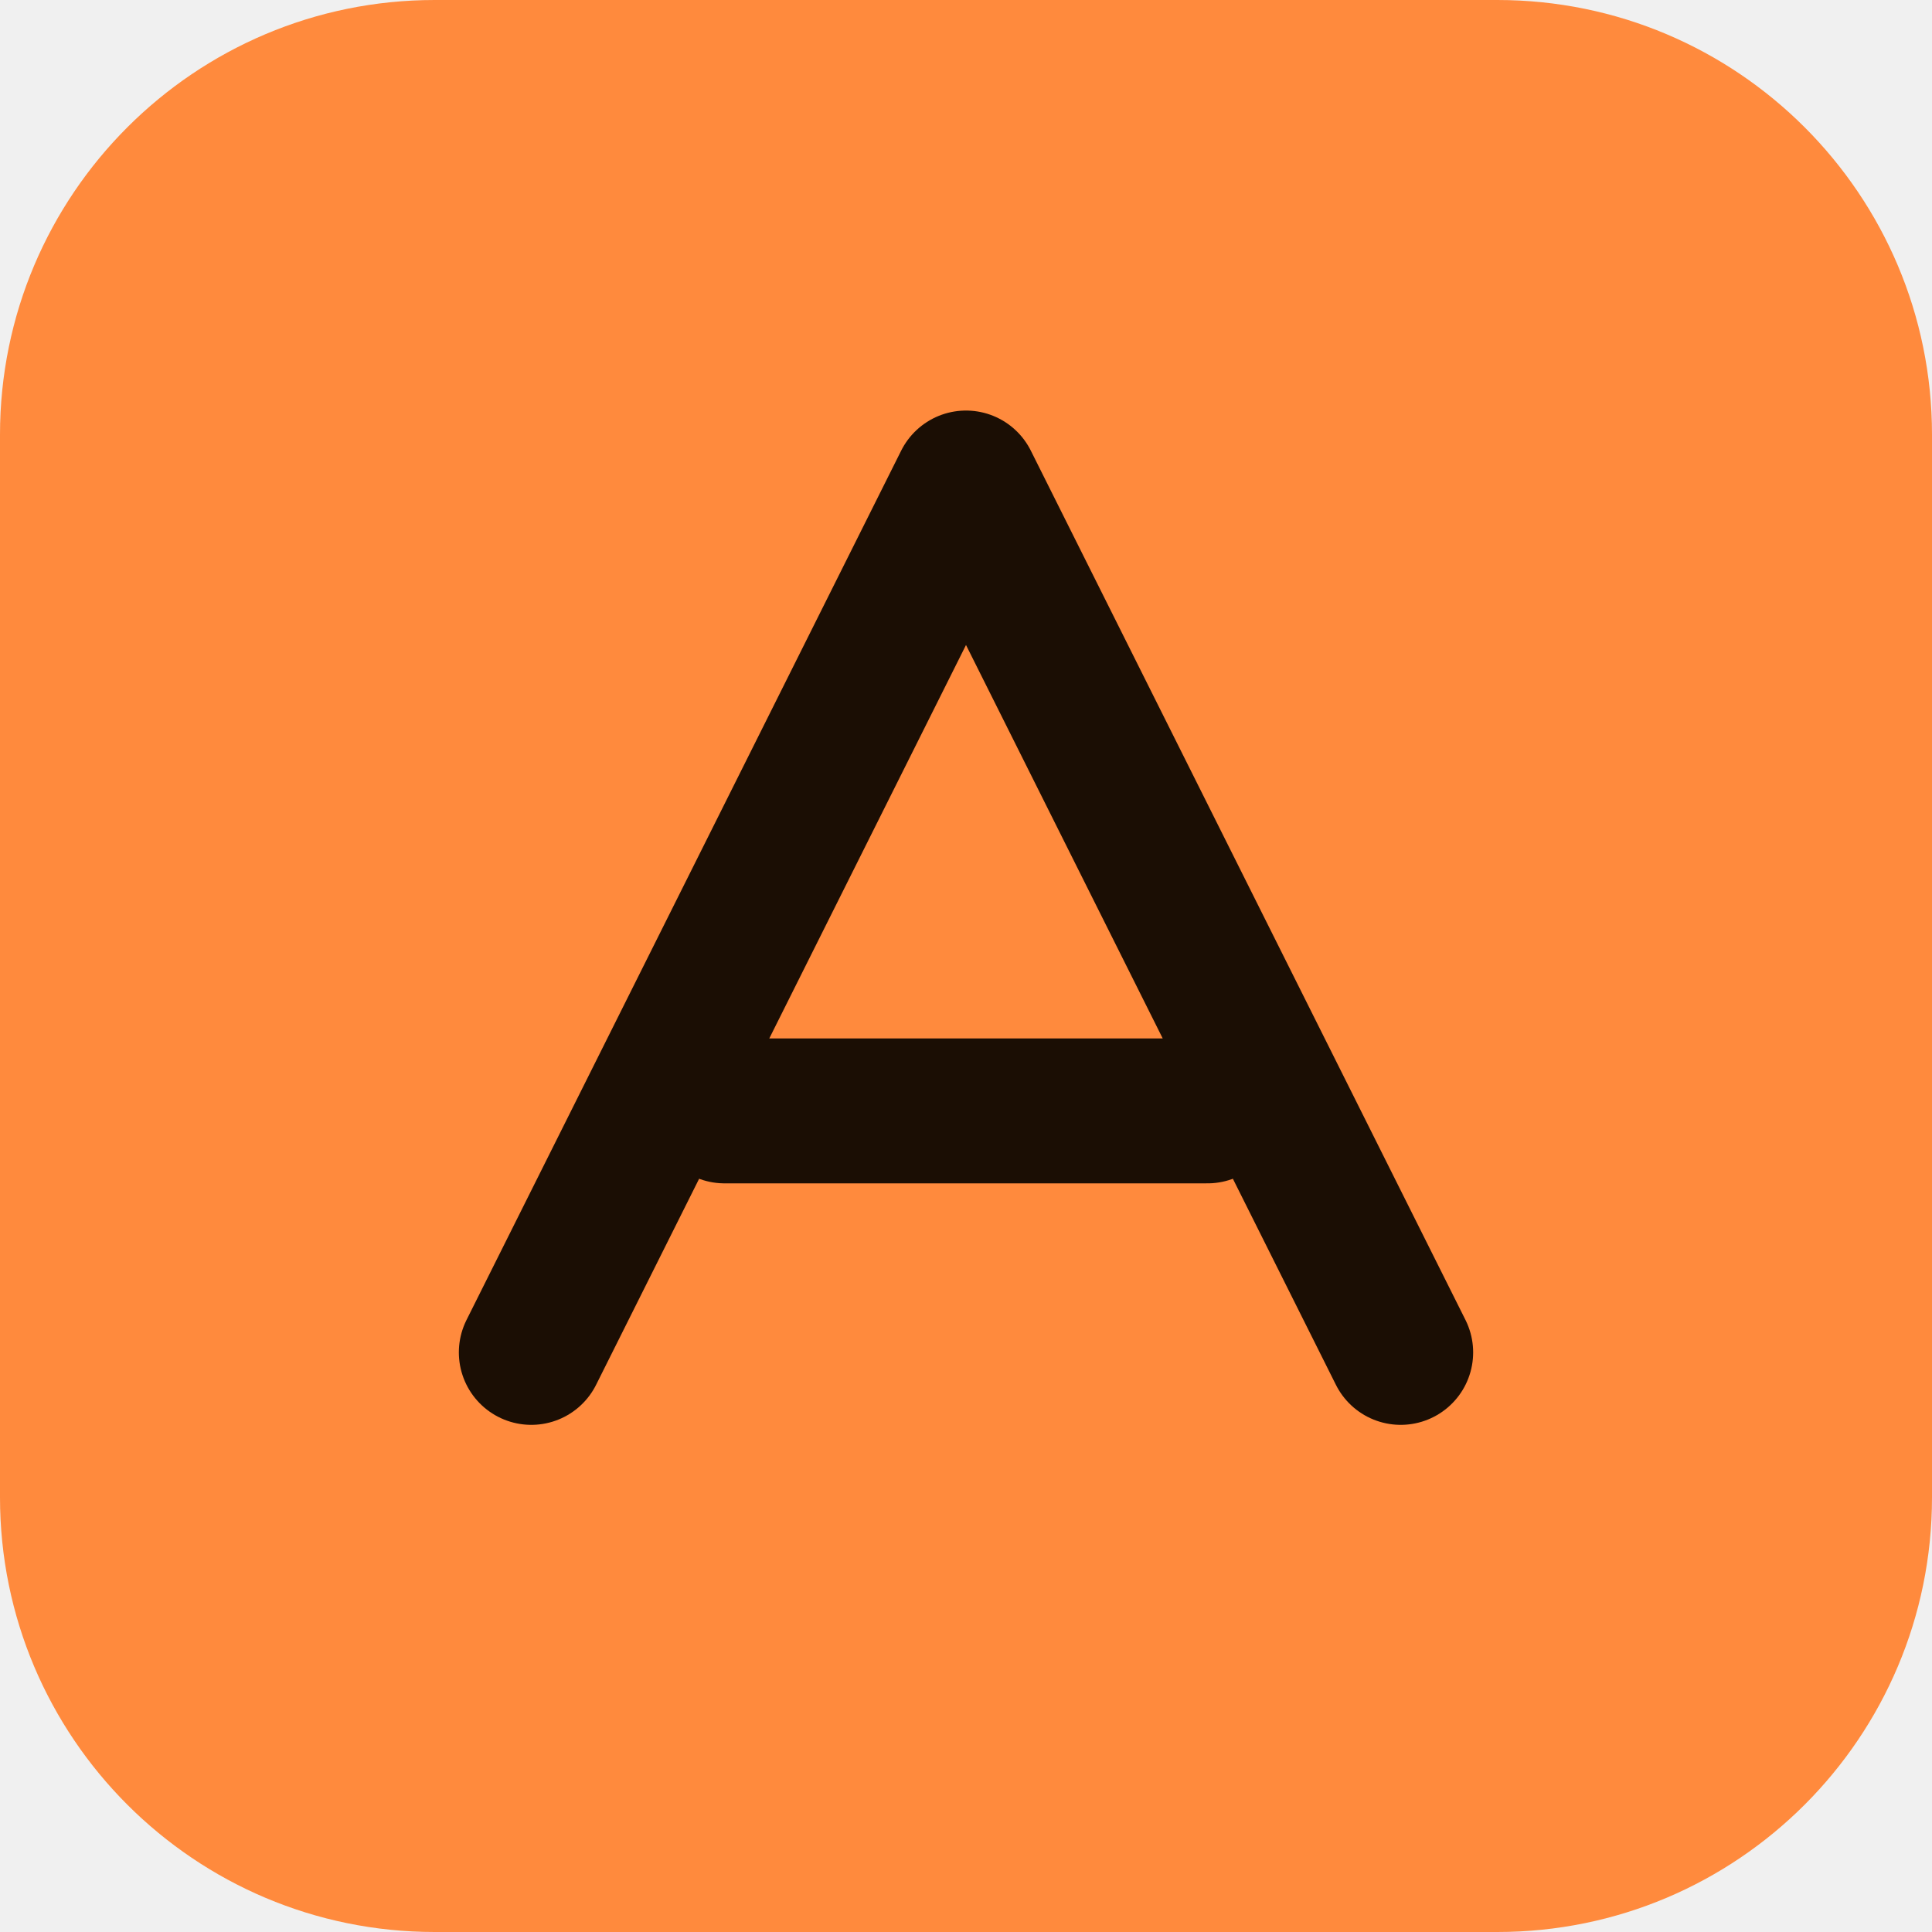
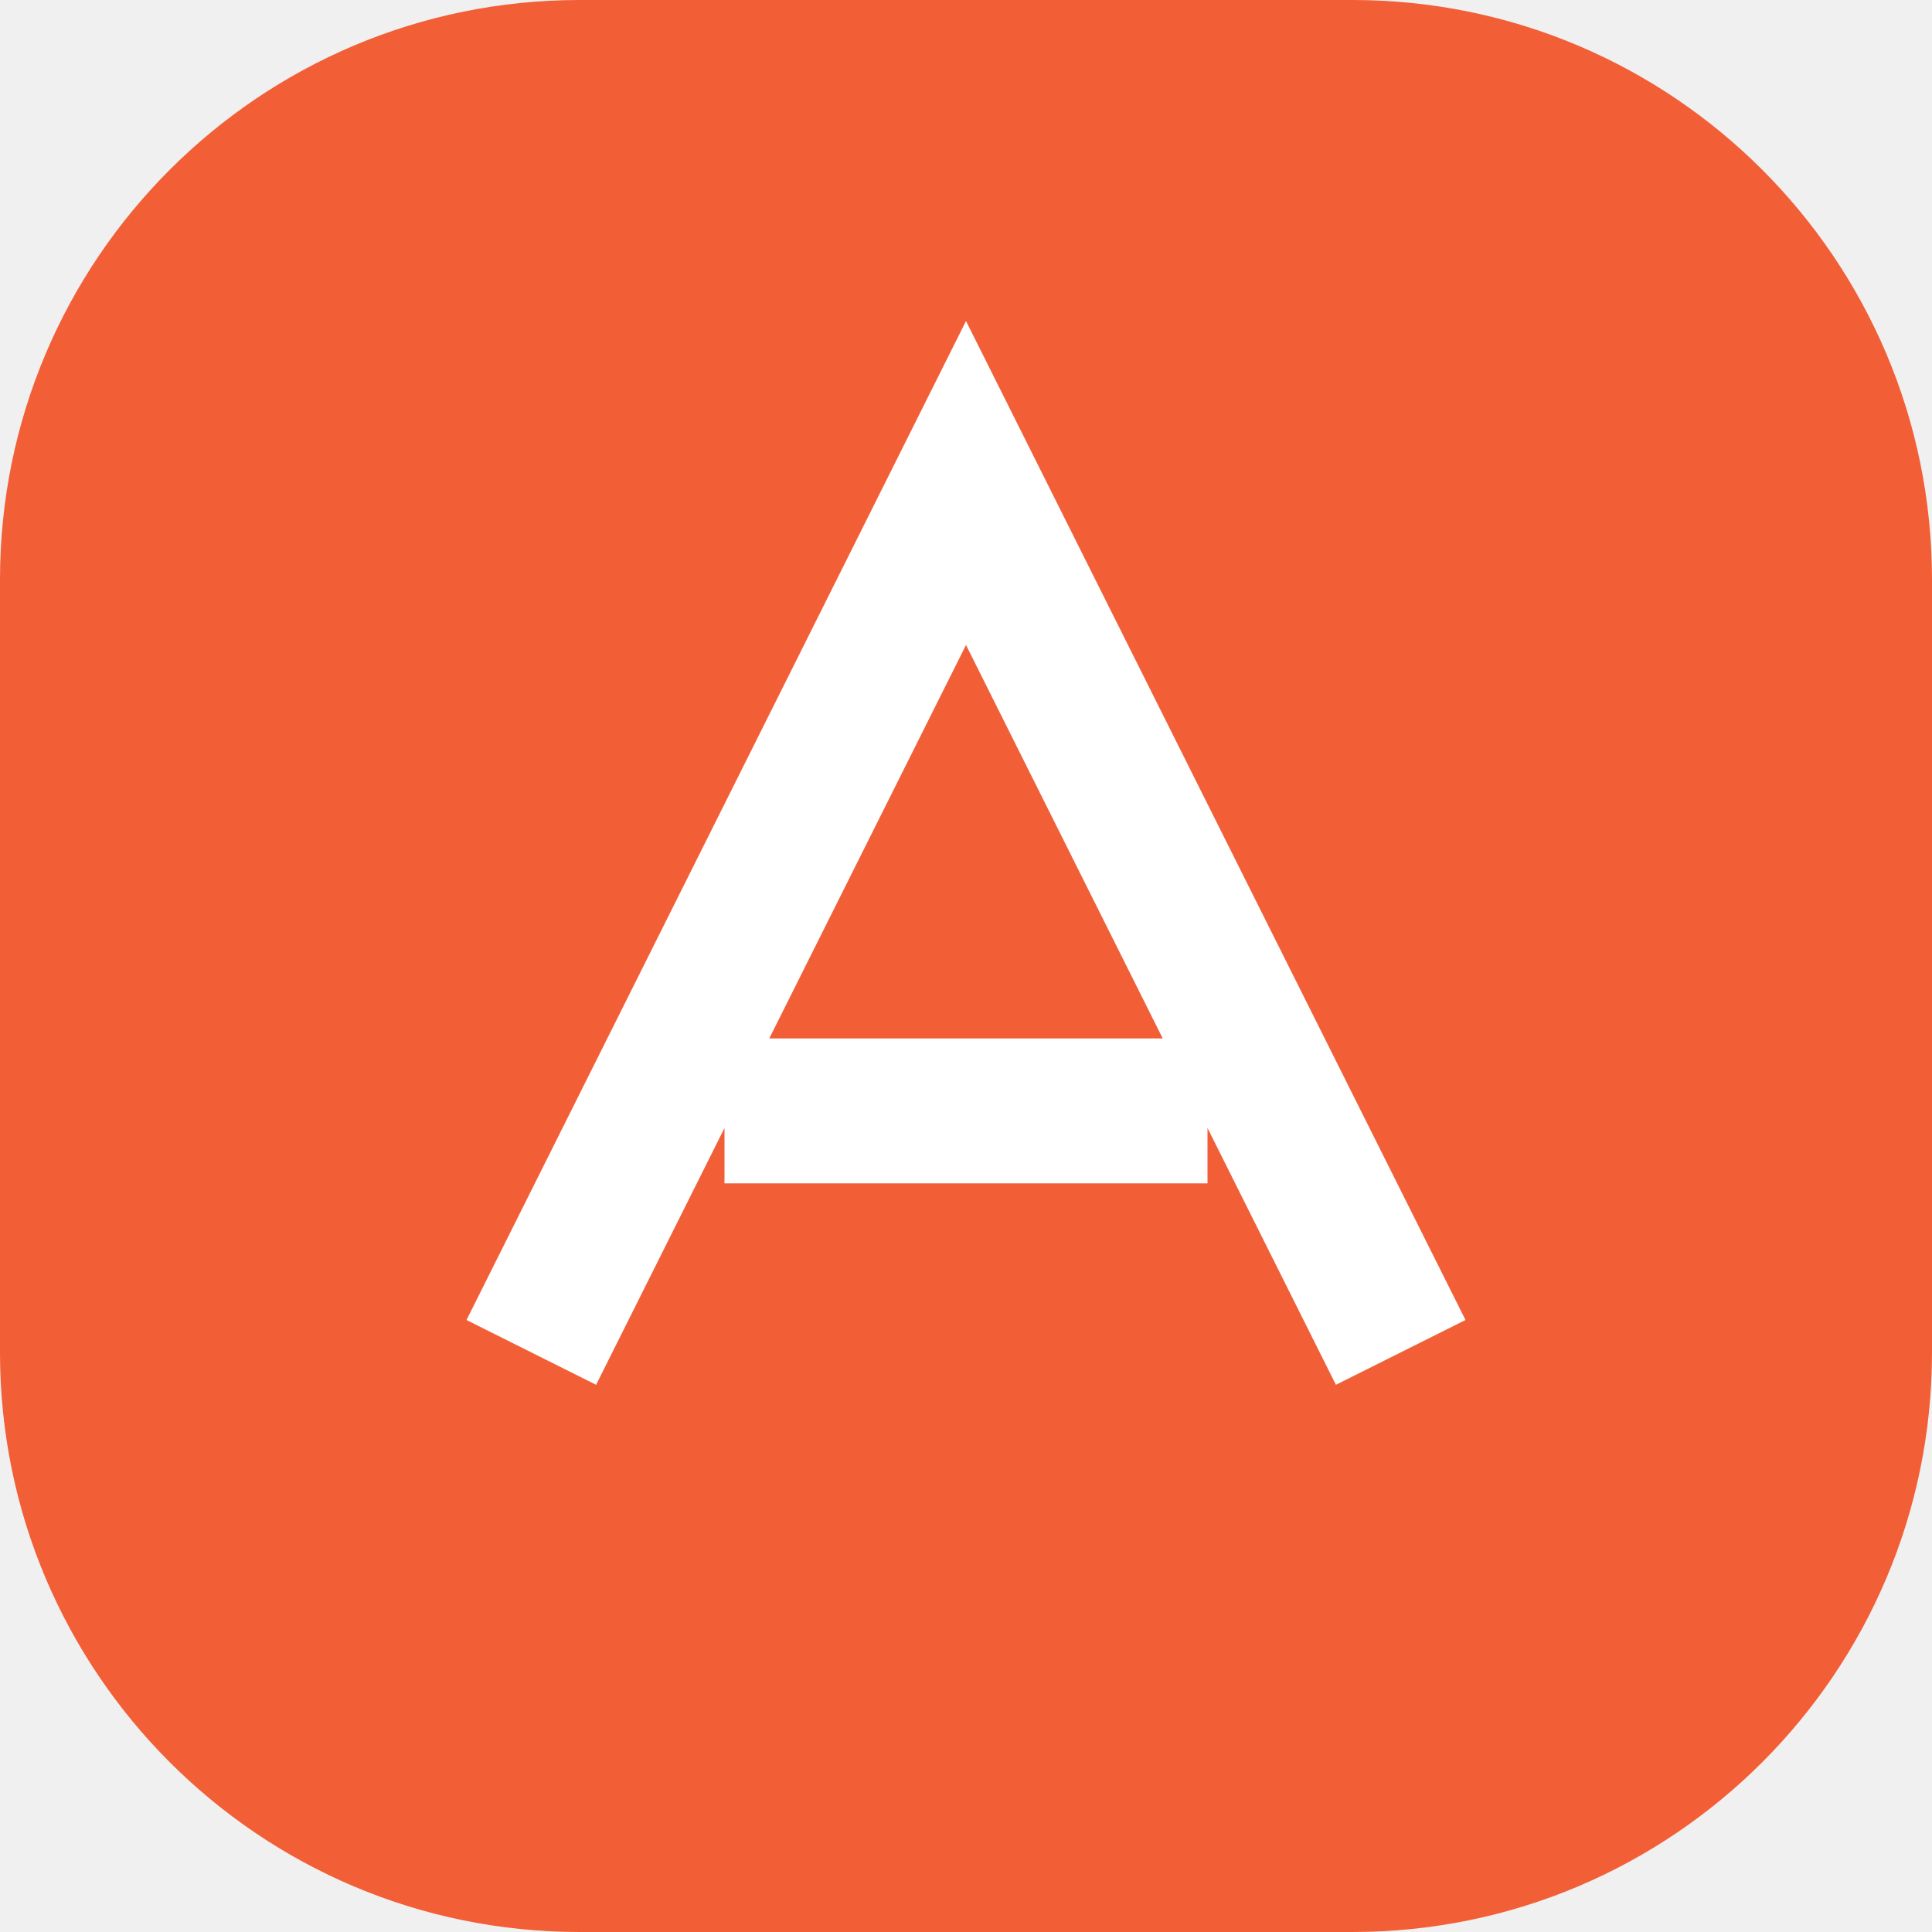
<svg xmlns="http://www.w3.org/2000/svg" viewBox="0 0 40 40">
-   <rect width="40" height="40" rx="9" fill="#ff8a3d" />
-   <path d="M11 28 20 10l9 18M15 23h10" fill="none" stroke="#1b0e04" stroke-width="3" stroke-linecap="round" stroke-linejoin="round" />
+   <rect width="40" height="40" rx="12" fill="#f25e36" />
+   <path d="M11 28 20 10l9 18M15 23h10" fill="none" stroke="white" stroke-width="3" />
</svg>
